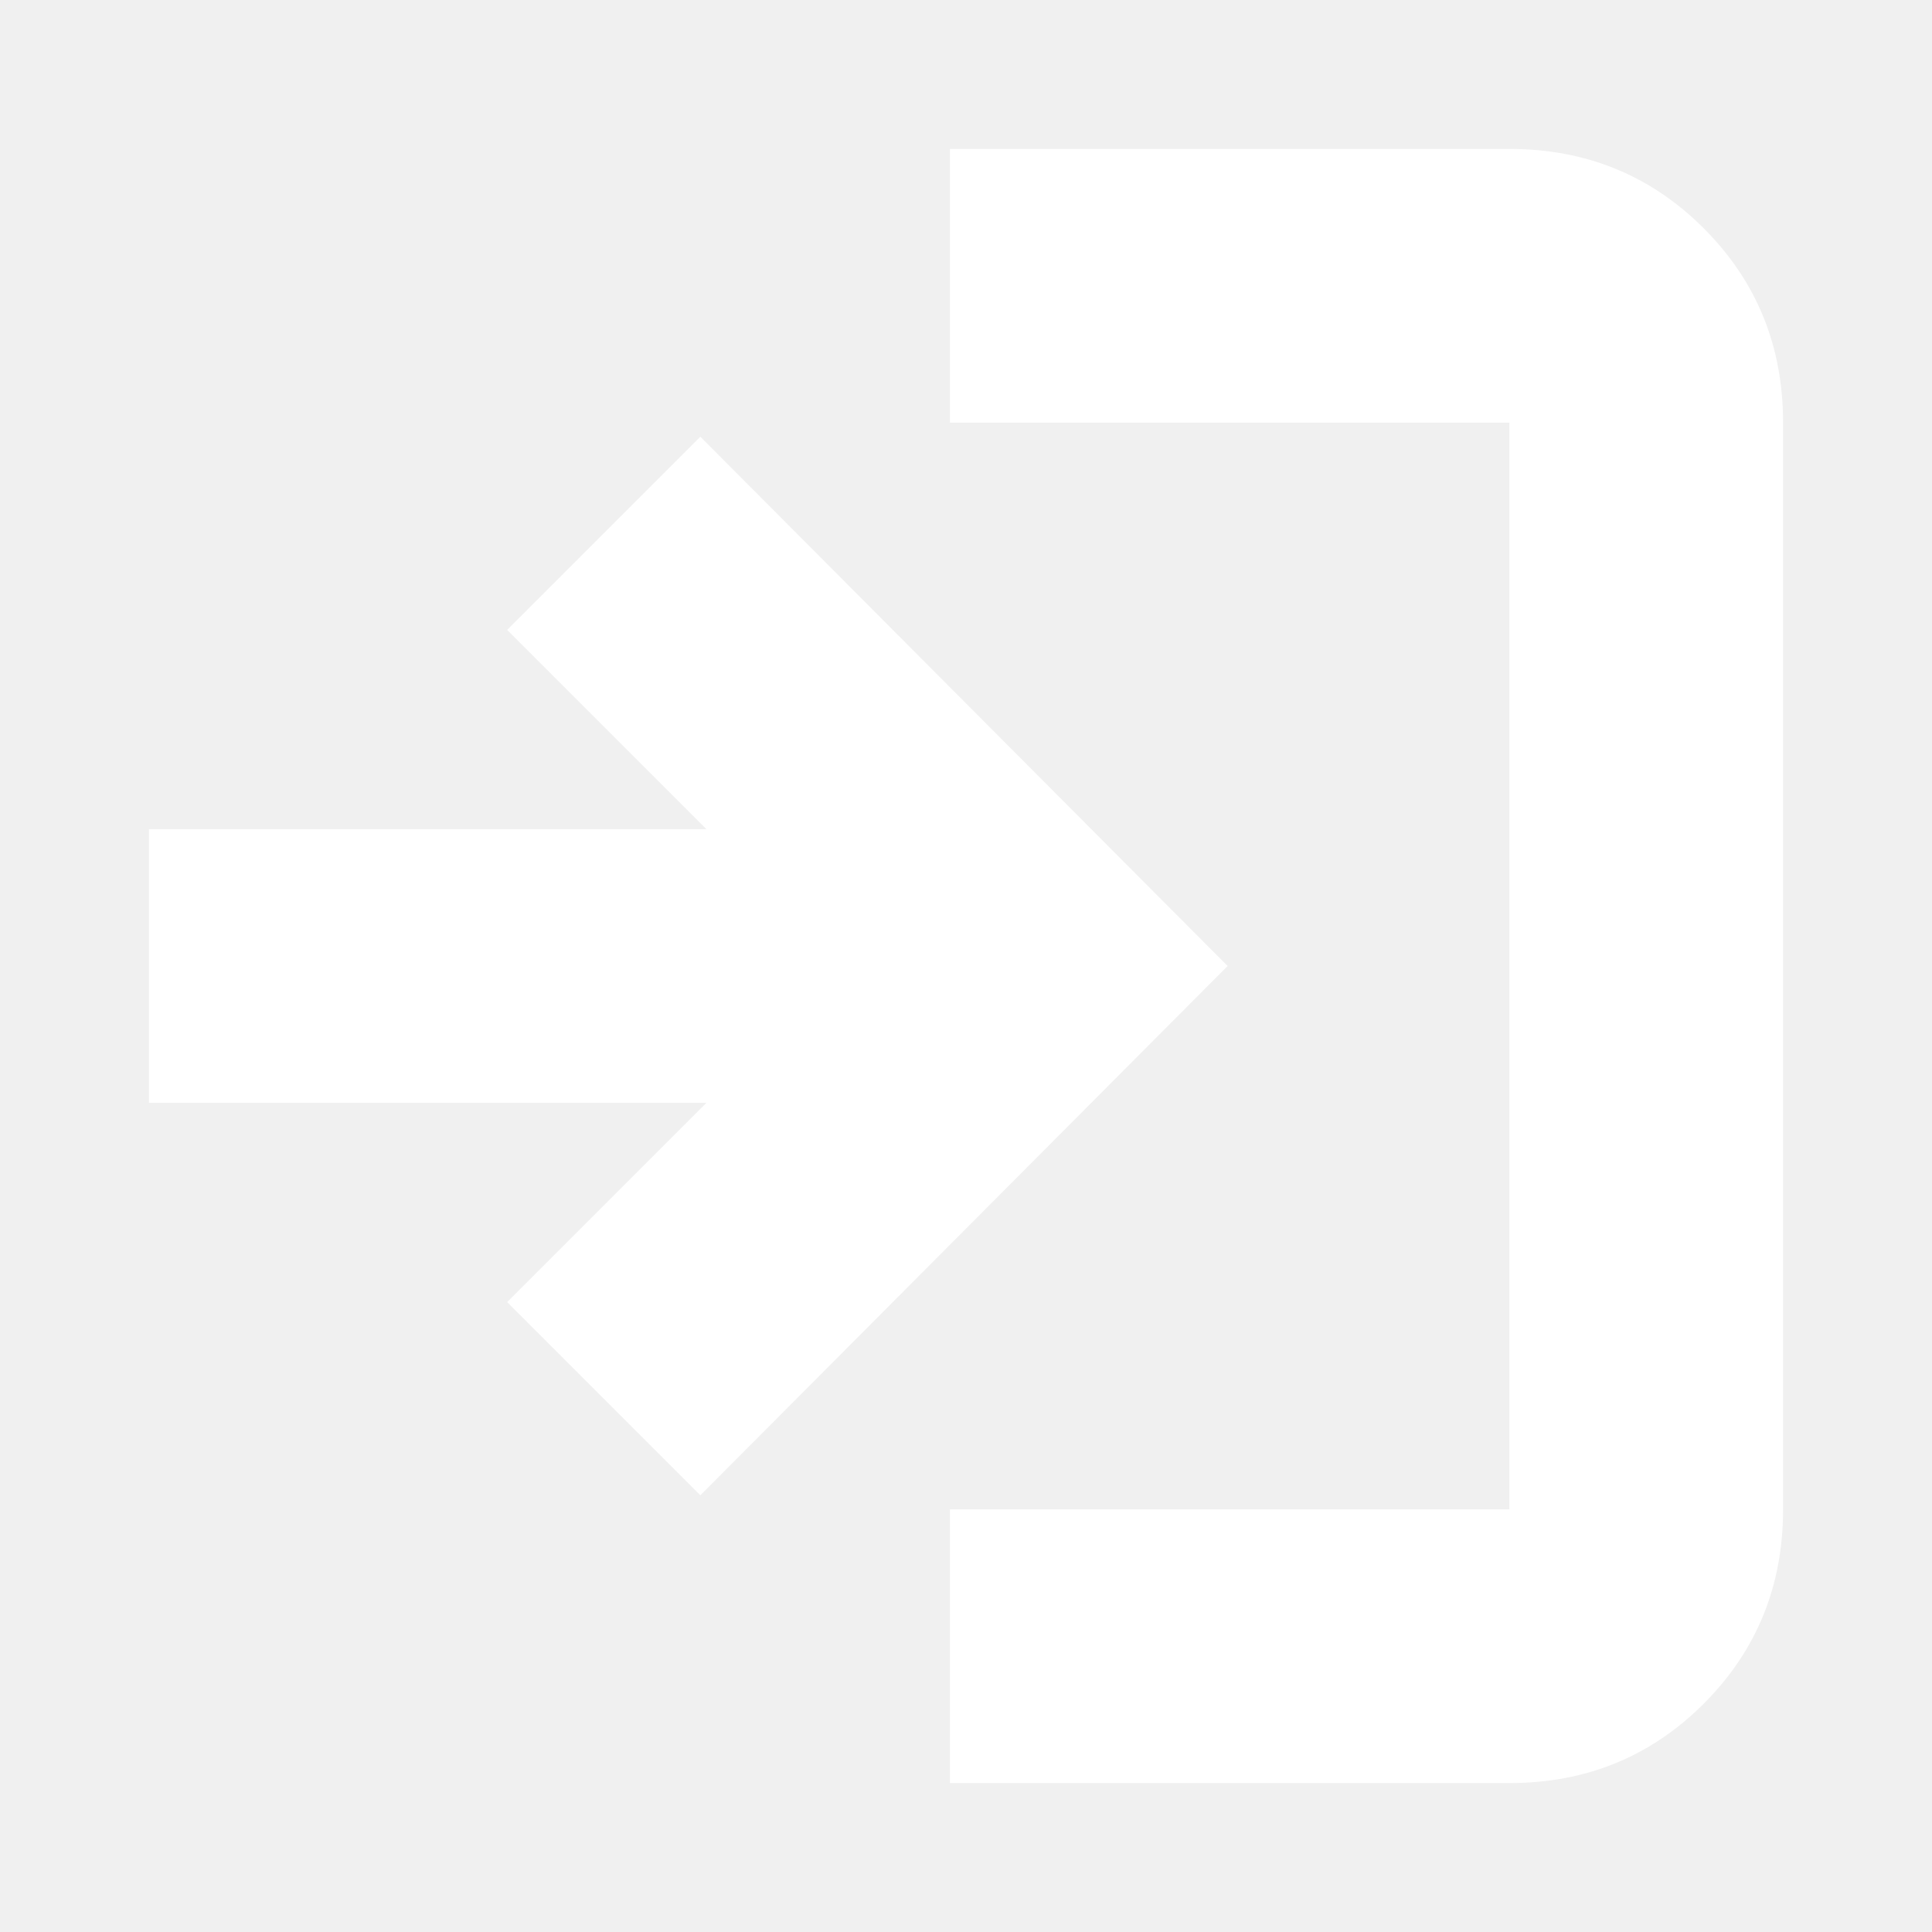
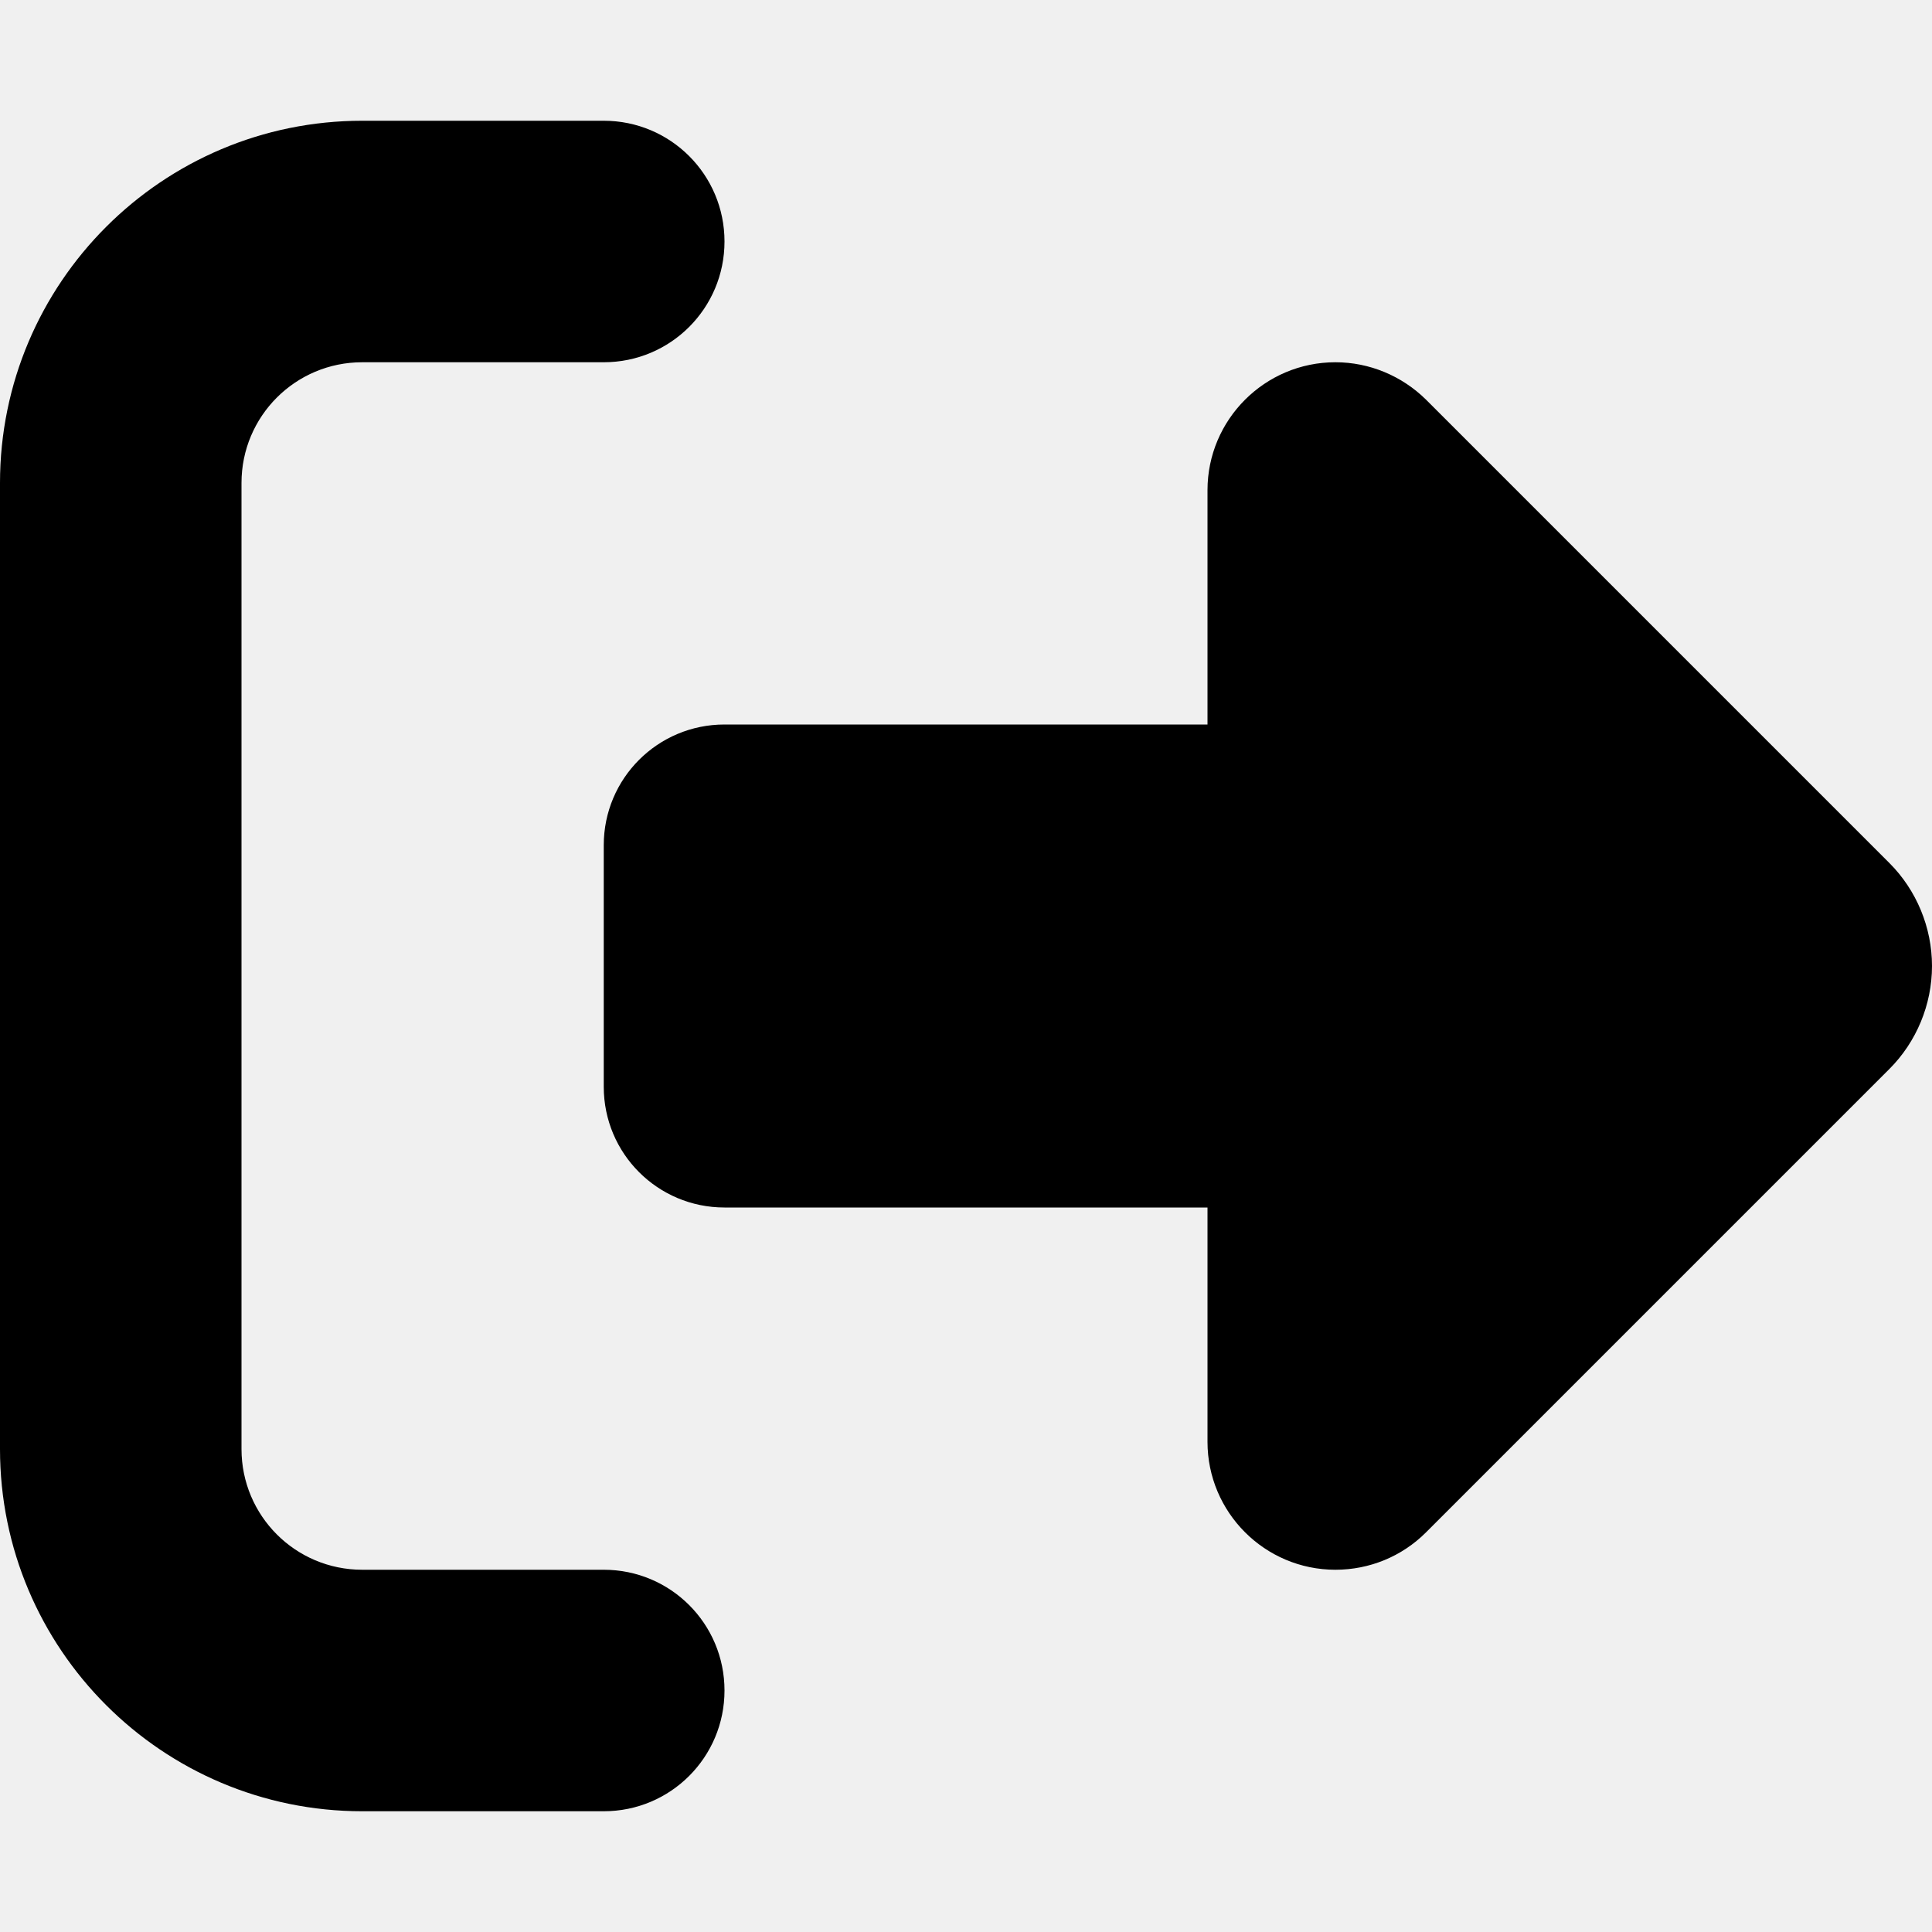
- <svg xmlns="http://www.w3.org/2000/svg" height="24" viewBox="0 -960 960 960" width="24" fill="white">
-   <path d="M472-74v-136h278v-540H472v-136h278q57.125 0 96.562 39.438Q886-807.125 886-750v540q0 57.125-39.438 96.562Q807.125-74 750-74H472ZM348-217l-96-96 99-99H74v-136h277l-99-99 96-96 262 263-262 263Z" />
+ <svg xmlns="http://www.w3.org/2000/svg" viewBox="0 0 512 512">
+   <path d="M377.9 105.9L500.7 228.7c7.2 7.2 11.3 17.1 11.3 27.3s-4.1 20.1-11.3 27.3L377.9 406.1c-6.4 6.4-15 9.9-24 9.9c-18.7 0-33.9-15.2-33.9-33.9l0-62.1-128 0c-17.7 0-32-14.3-32-32l0-64c0-17.7 14.3-32 32-32l128 0 0-62.1c0-18.7 15.2-33.9 33.9-33.9c9 0 17.6 3.6 24 9.9zM160 96L96 96c-17.7 0-32 14.3-32 32l0 256c0 17.7 14.3 32 32 32l64 0c17.7 0 32 14.3 32 32s-14.3 32-32 32l-64 0c-53 0-96-43-96-96L0 128C0 75 43 32 96 32l64 0c17.7 0 32 14.3 32 32s-14.3 32-32 32z" />
</svg>
